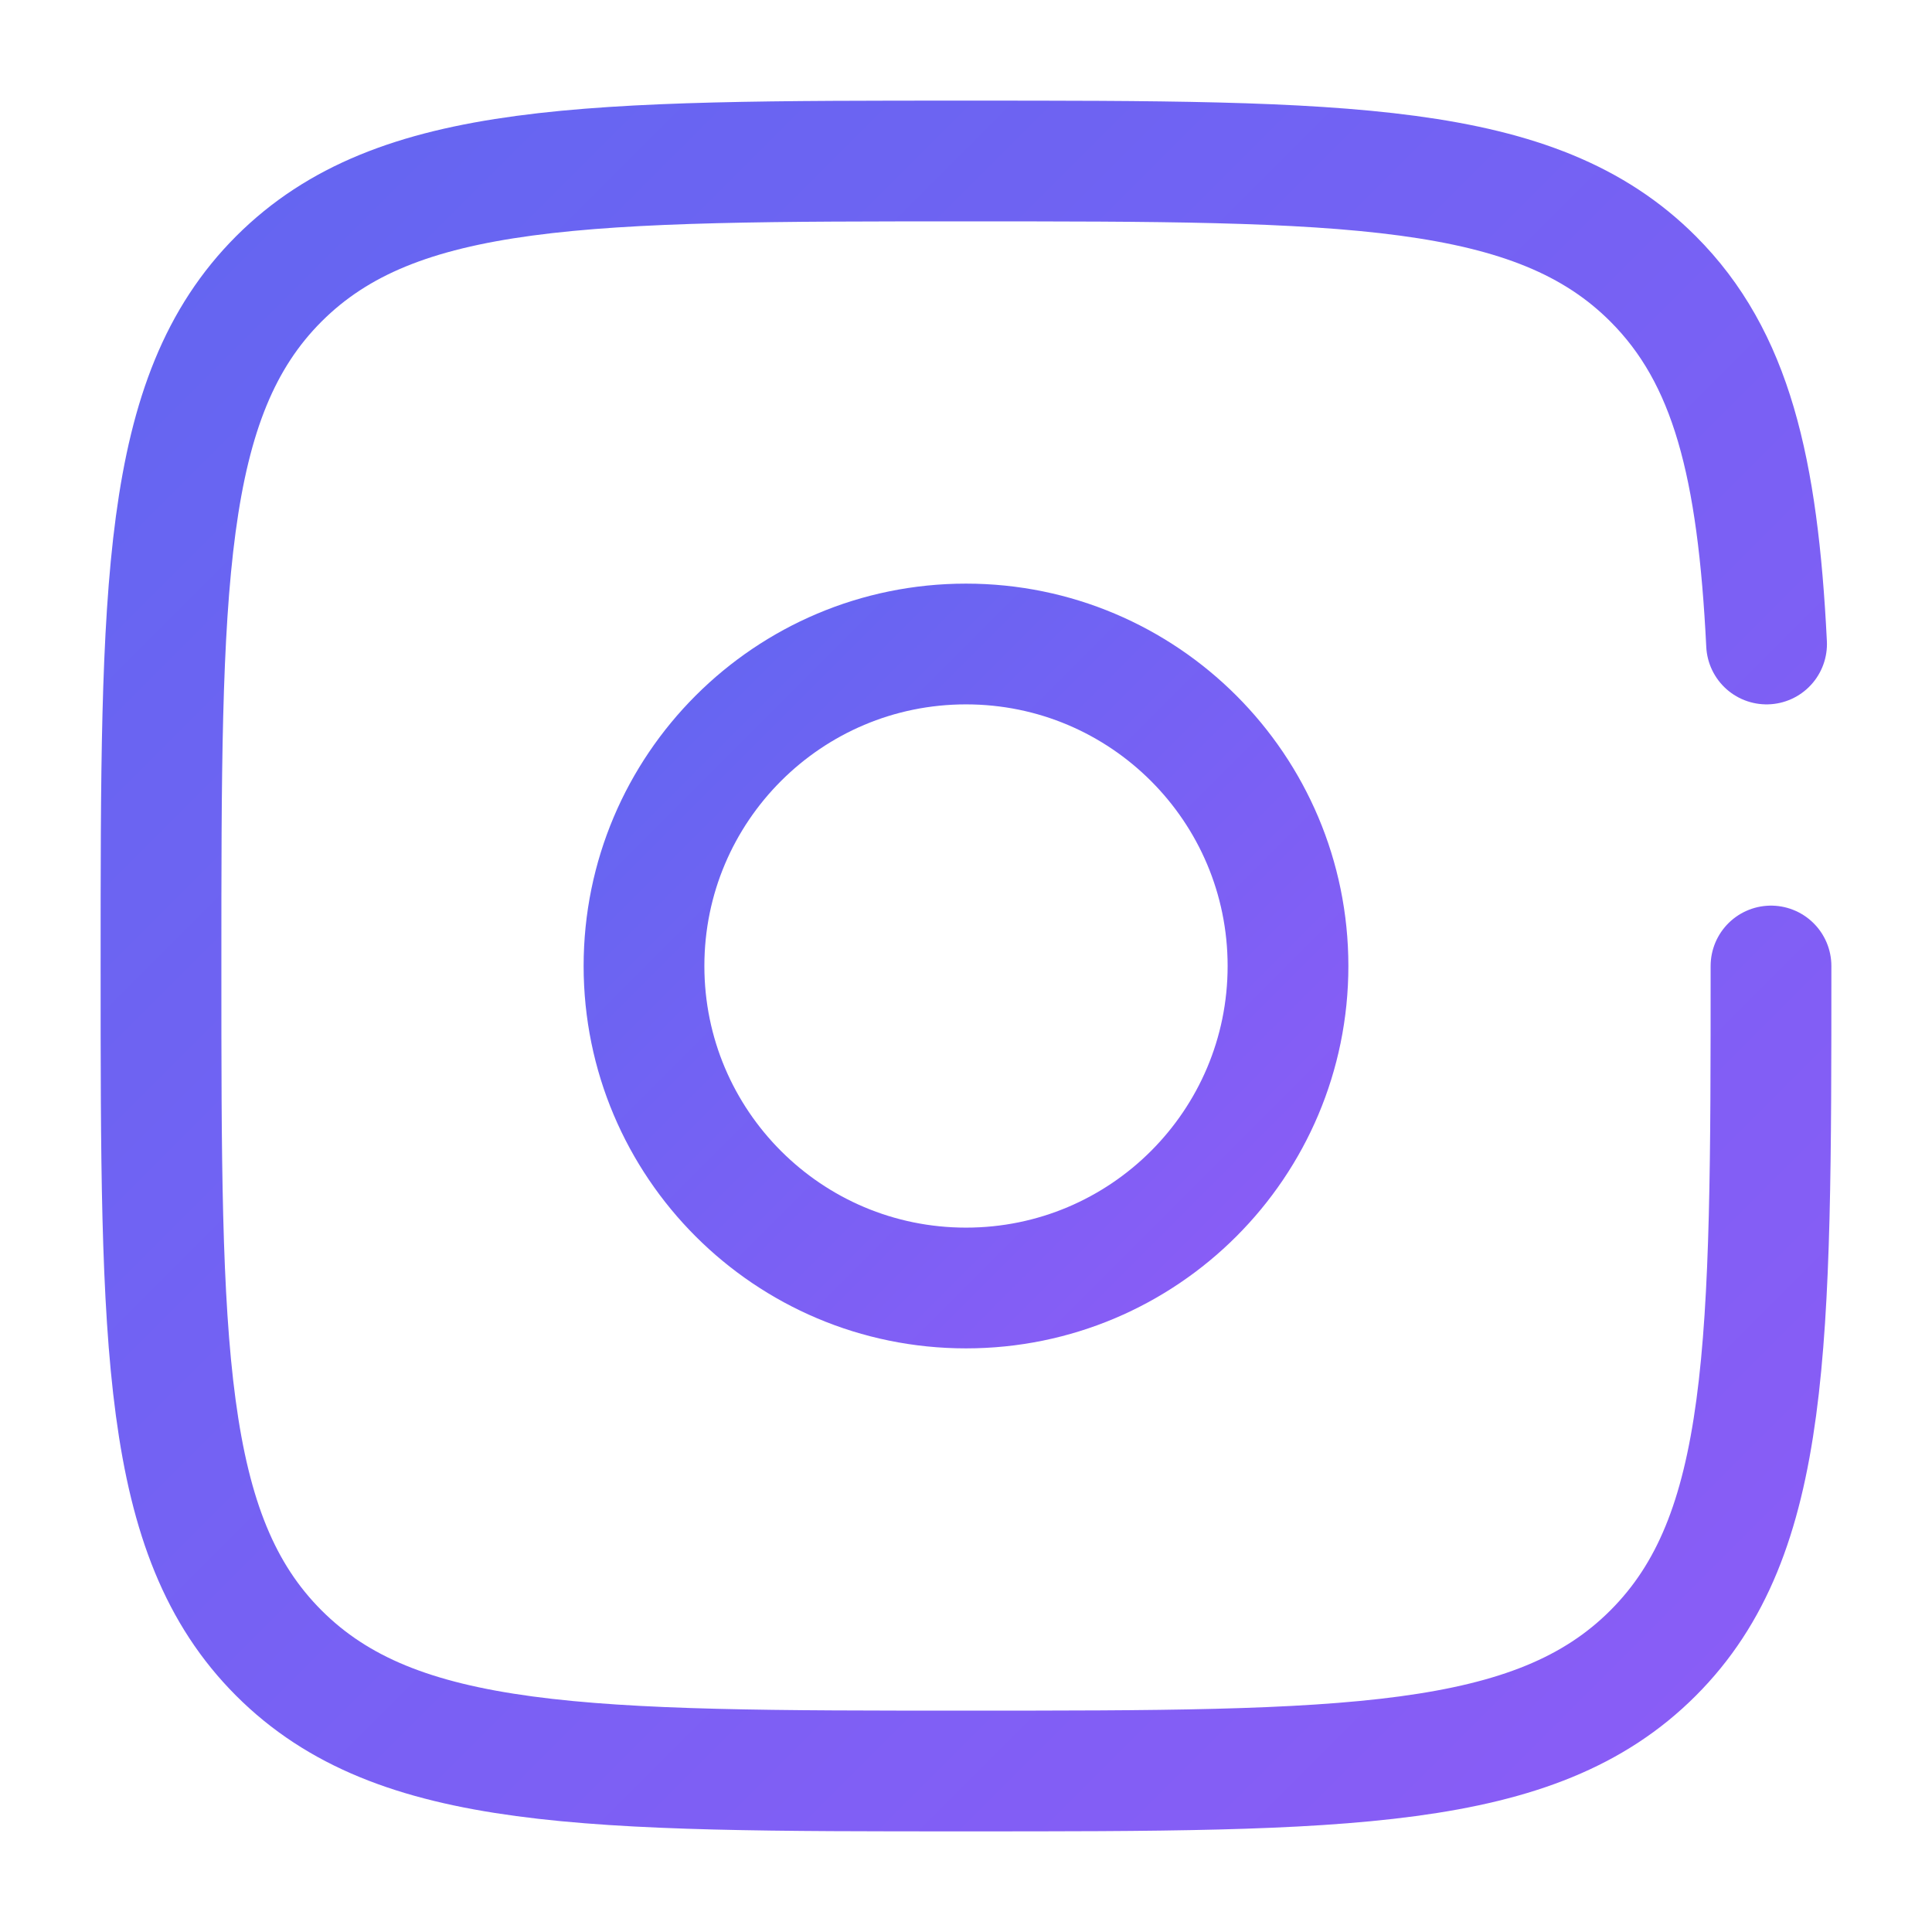
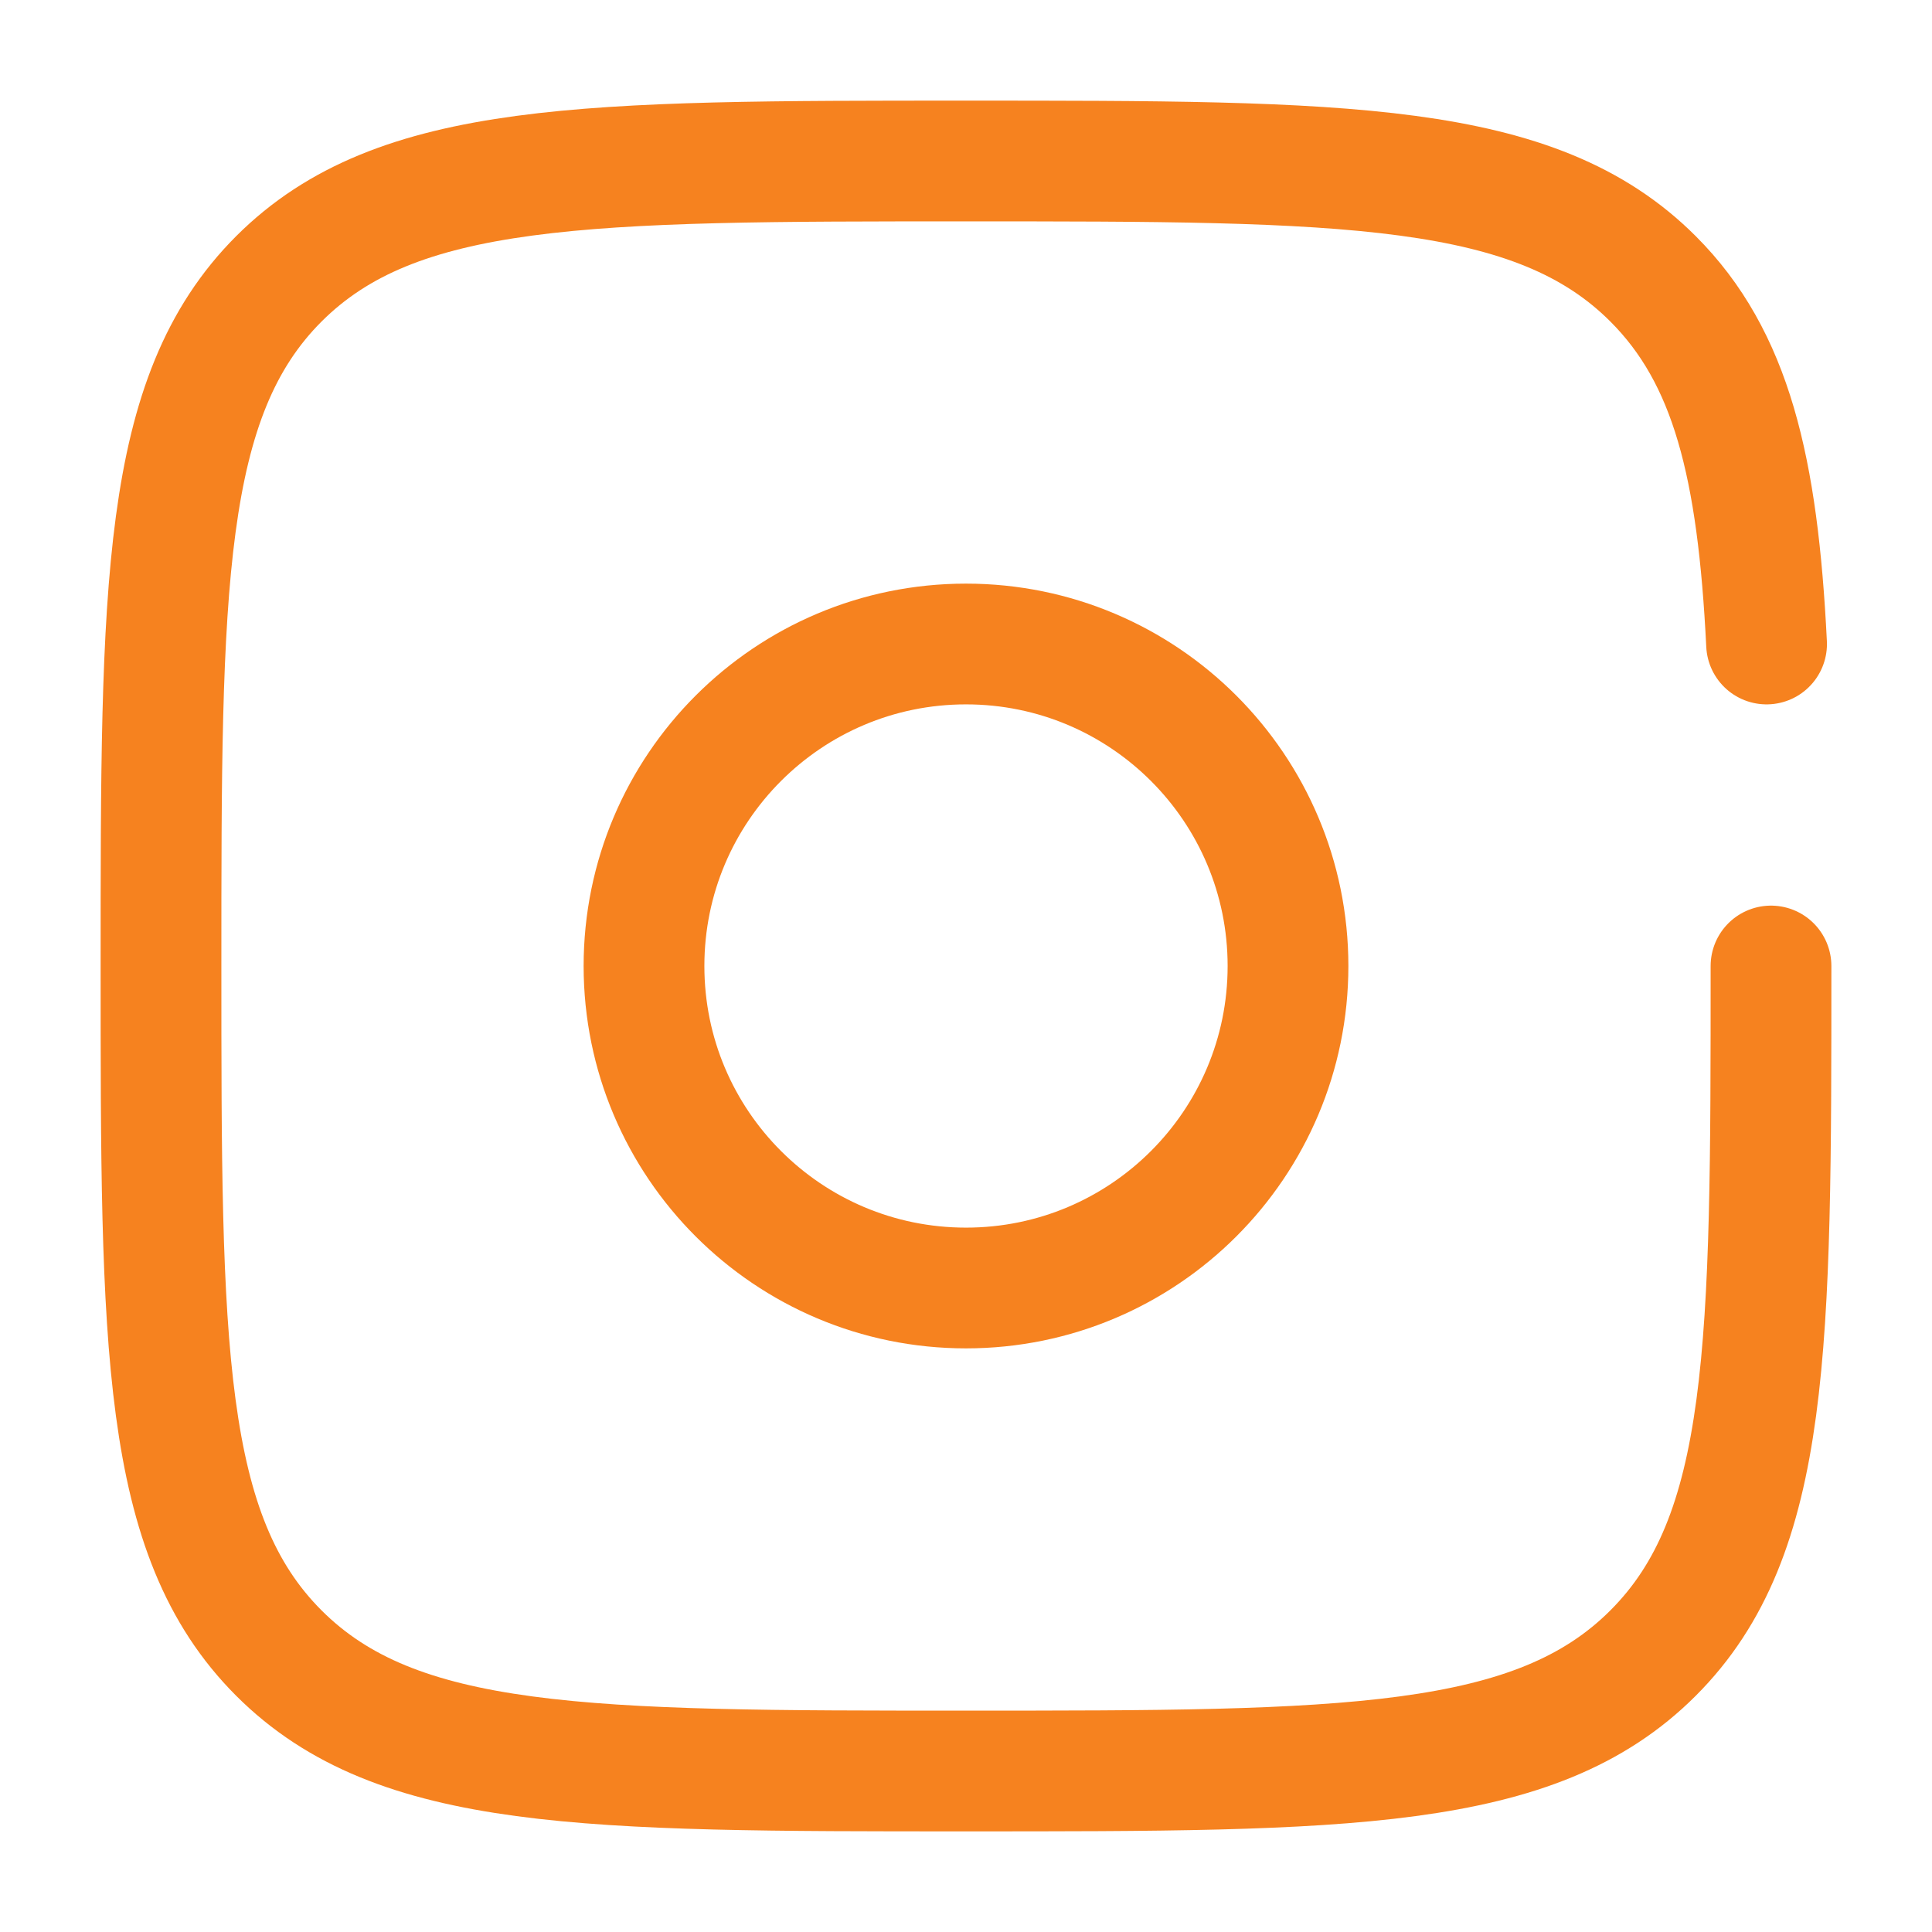
<svg xmlns="http://www.w3.org/2000/svg" width="200px" height="200px" viewBox="0 0 24 24" fill="none">
-   <defs>
-     <linearGradient id="iconGradient" x1="0%" y1="0%" x2="100%" y2="100%">
-       <stop offset="0%" style="stop-color:#6366f1;stop-opacity:1" />
-       <stop offset="100%" style="stop-color:#8b5cf6;stop-opacity:1" />
-     </linearGradient>
-   </defs>
-   <circle cx="12" cy="12" r="4" stroke="url(#iconGradient)" stroke-width="1.5" />
-   <path d="M22 12C22 16.714 22 19.071 20.535 20.535C19.071 22 16.714 22 12 22C7.286 22 4.929 22 3.464 20.535C2 19.071 2 16.714 2 12C2 7.286 2 4.929 3.464 3.464C4.929 2 7.286 2 12 2C16.714 2 19.071 2 20.535 3.464C21.509 4.438 21.836 5.807 21.945 8" stroke="url(#iconGradient)" stroke-width="1.5" stroke-linecap="round" />
+   <circle cx="12" cy="12" r="4" stroke="#f6821f" stroke-width="1.5" />
+   <path d="M22 12C22 16.714 22 19.071 20.535 20.535C19.071 22 16.714 22 12 22C7.286 22 4.929 22 3.464 20.535C2 19.071 2 16.714 2 12C2 7.286 2 4.929 3.464 3.464C4.929 2 7.286 2 12 2C16.714 2 19.071 2 20.535 3.464C21.509 4.438 21.836 5.807 21.945 8" stroke="#f6821f" stroke-width="1.5" stroke-linecap="round" />
</svg>
